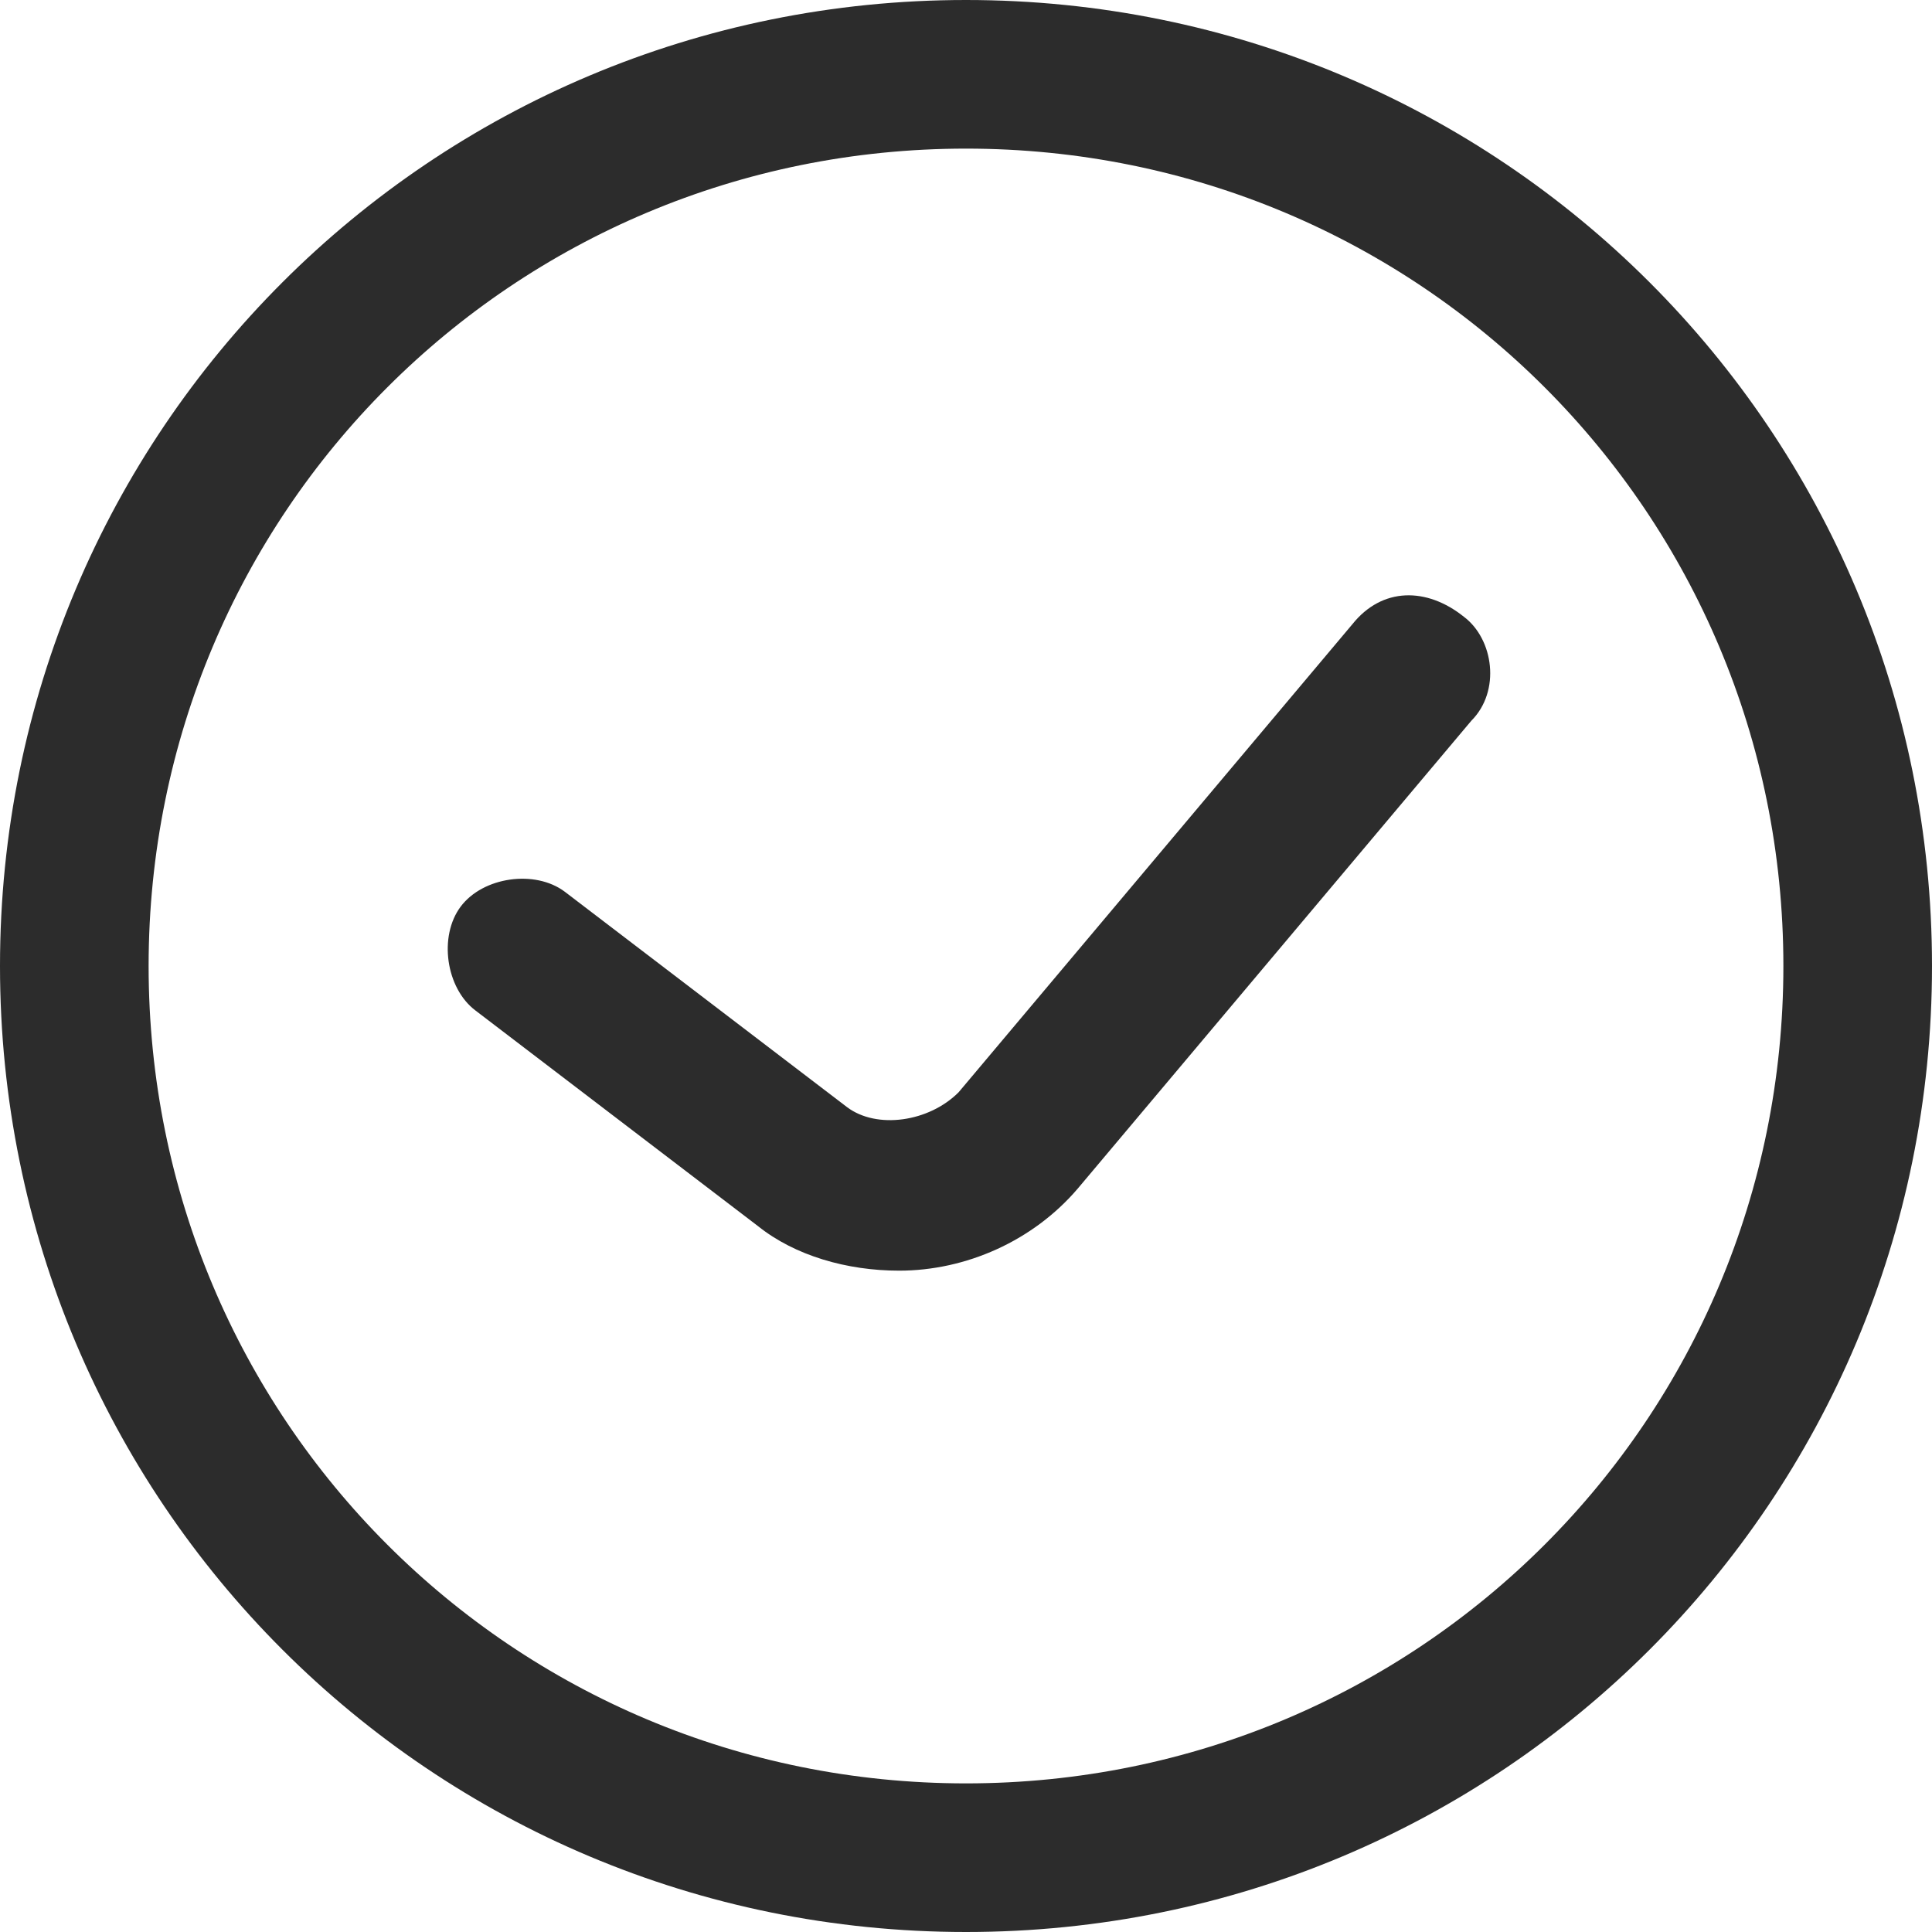
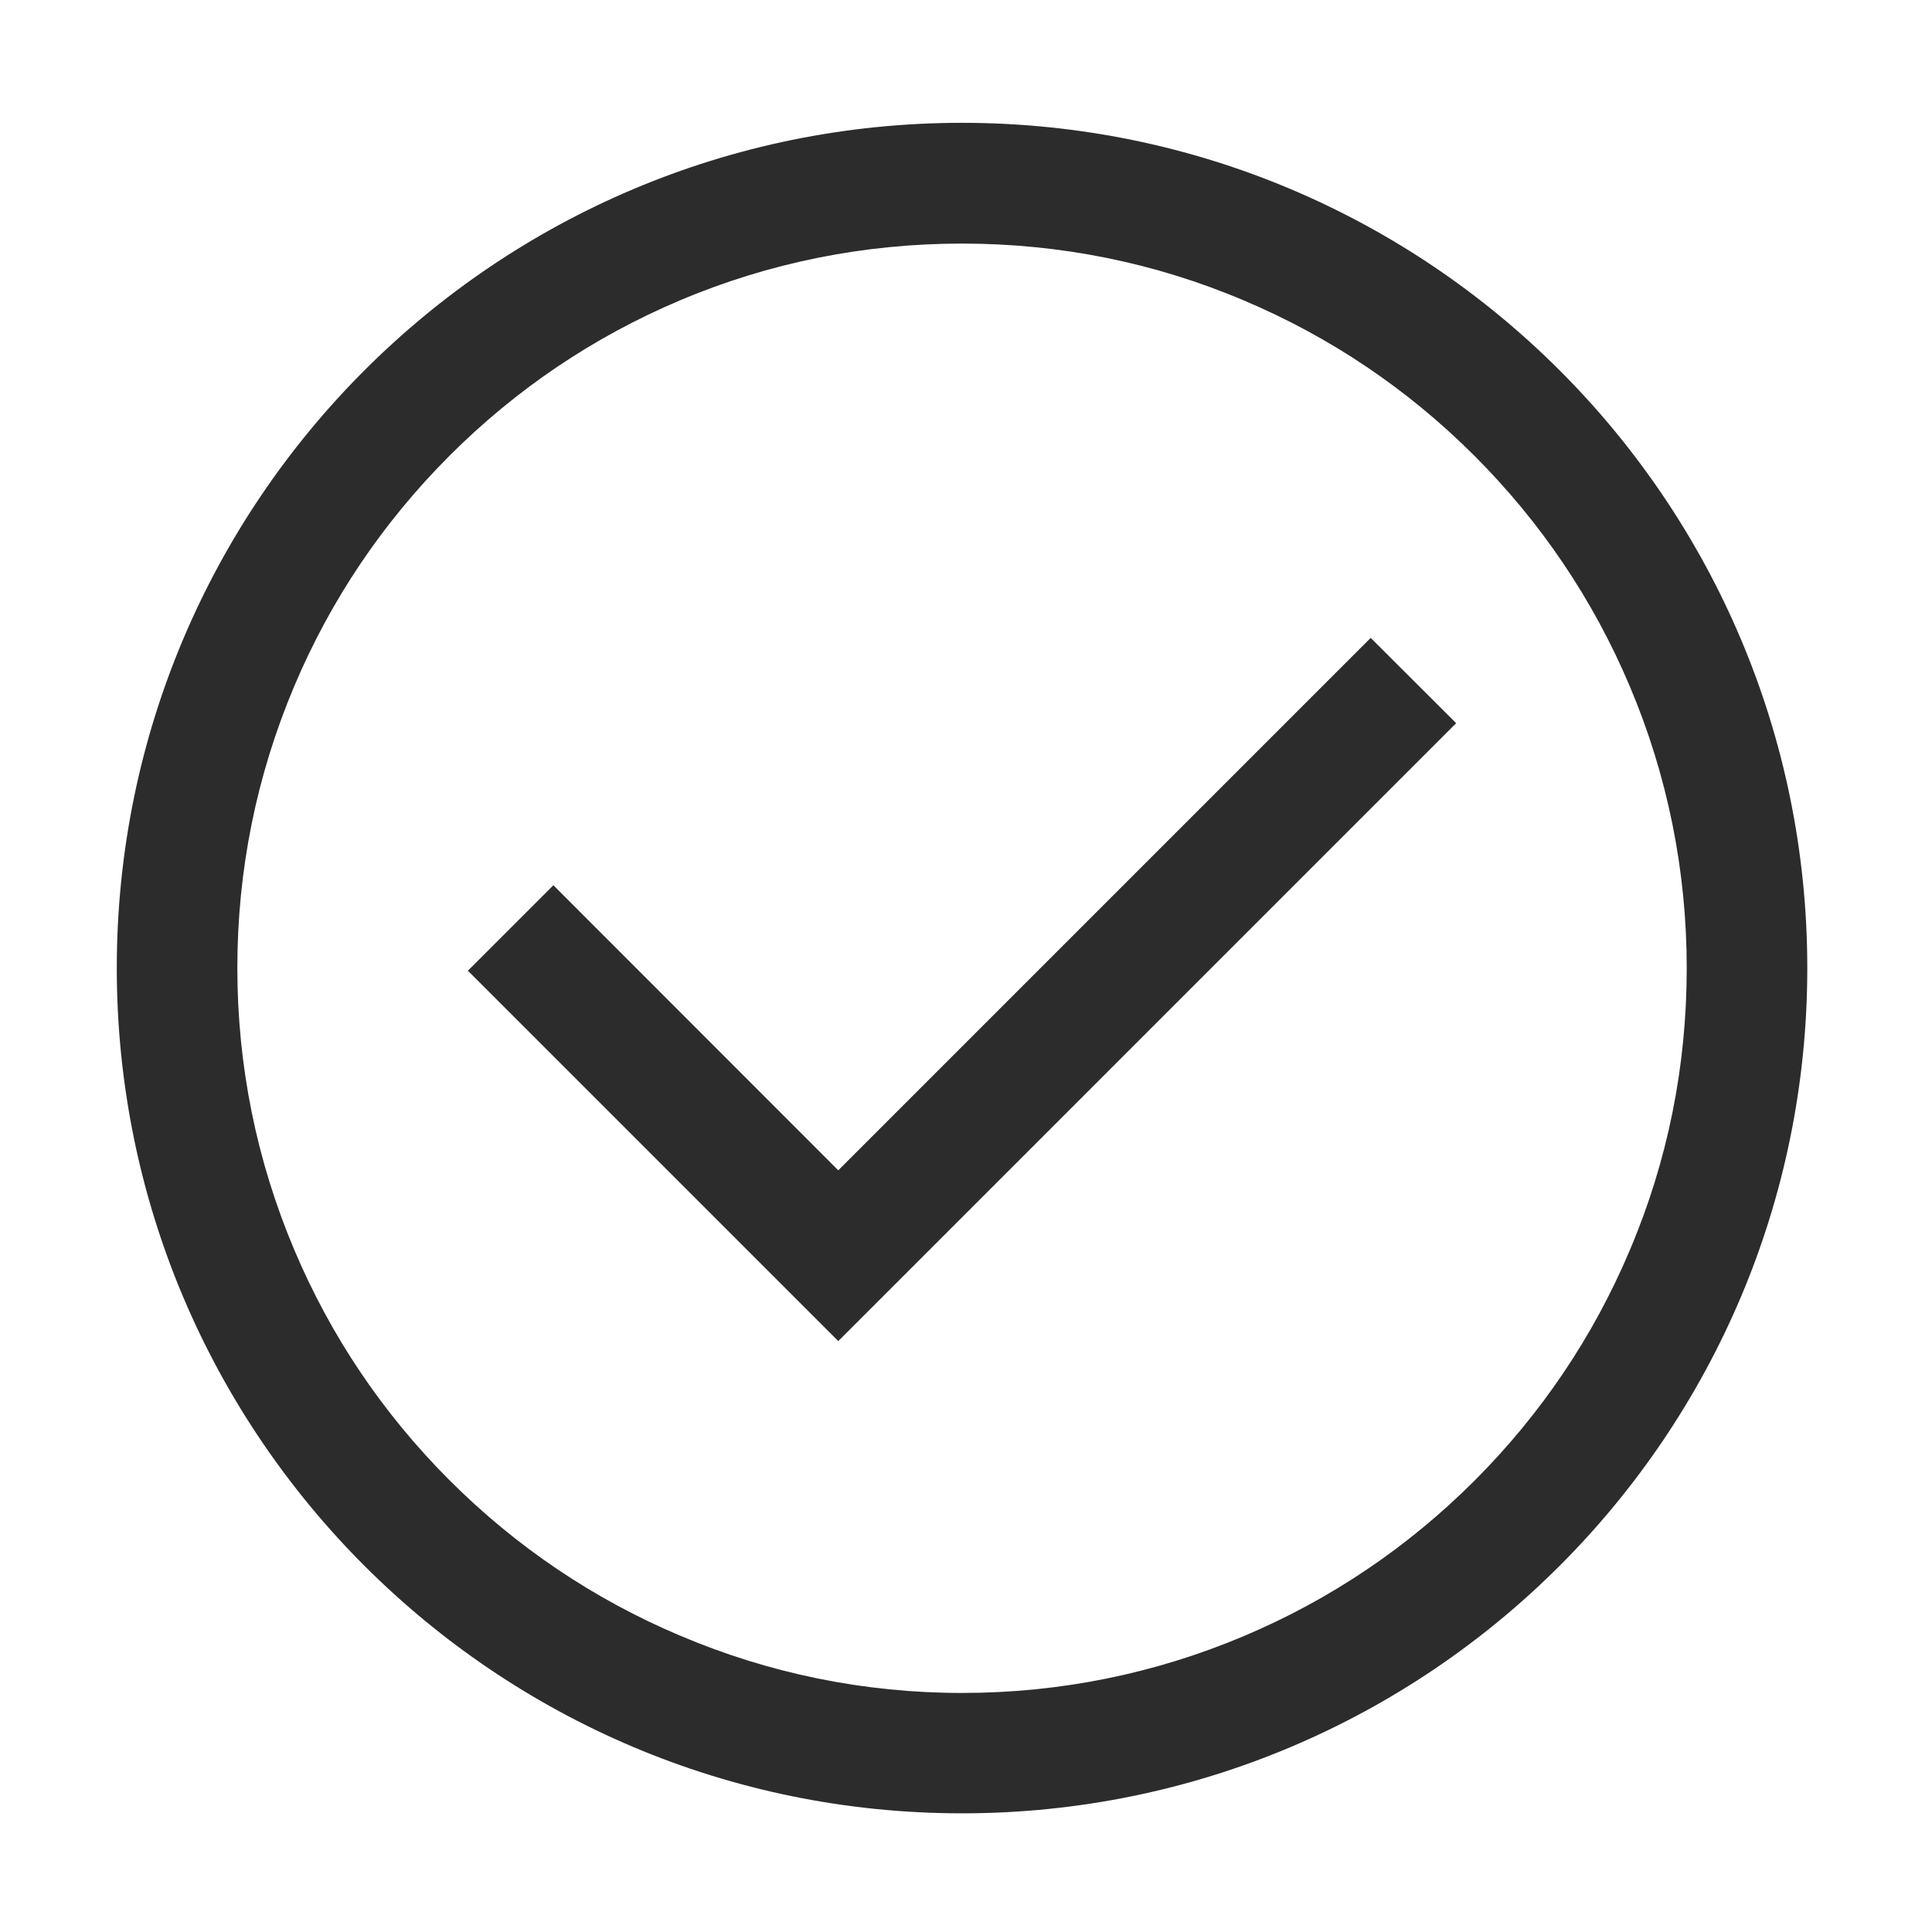
- <svg xmlns="http://www.w3.org/2000/svg" t="1651109057227" class="icon" viewBox="0 0 1024 1024" version="1.1" p-id="1295" width="200" height="200">
-   <path d="M512 0C228.431 0 0 228.431 0 512s228.431 512 512 512 512-228.431 512-512S795.569 0 512 0z m0 945.231C271.754 945.231 78.769 752.246 78.769 512S271.754 78.769 512 78.769s433.231 192.985 433.231 433.231-192.985 433.231-433.231 433.231z" p-id="1296" fill="#2c2c2c" />
-   <path d="M716.8 330.831l-208.738 248.123c-15.754 15.754-43.323 19.692-59.077 7.877L299.323 472.615c-15.754-11.815-43.323-7.877-55.138 7.877-11.815 15.754-7.877 43.323 7.877 55.138l149.662 114.215c19.692 15.754 47.262 23.631 74.831 23.631 35.446 0 70.892-15.754 94.523-43.323l208.738-248.123c15.754-15.754 11.815-43.323-3.938-55.138-19.692-15.754-43.323-15.754-59.077 3.938z" p-id="1297" fill="#2c2c2c" />
+ <svg xmlns="http://www.w3.org/2000/svg" t="1651234555306" class="icon" viewBox="0 0 1024 1024" version="1.1" p-id="828" width="200" height="200">
+   <path d="M509.9 129.1c51.9 0 102.2 10.1 149.5 30.2 45.7 19.3 86.8 47 122.1 82.3s63 76.4 82.3 122.1c20 47.3 30.2 97.6 30.2 149.5s-10.1 102.2-30.2 149.5c-19.3 45.7-47 86.8-82.3 122.1s-76.4 63-122.1 82.3c-47.3 20-97.6 30.2-149.5 30.2S407.7 887 360.4 866.9c-45.7-19.3-86.8-47-122.1-82.3s-63-76.4-82.3-122.1c-20-47.3-30.2-97.6-30.2-149.5S136 410.9 156 363.6c19.3-45.7 47-86.8 82.3-122.1s76.4-63 122.1-82.3c47.3-20 97.6-30.1 149.5-30.1m0-64c-247.4 0-448 200.6-448 448s200.6 448 448 448 448-200.6 448-448-200.6-448-448-448z" p-id="829" fill="#2c2c2c" />
+   <path d="M444.3 710.8L248 514.5l45.3-45.3 151 151.1 282.2-282.2 45.3 45.2z" p-id="830" fill="#2c2c2c" />
</svg>
